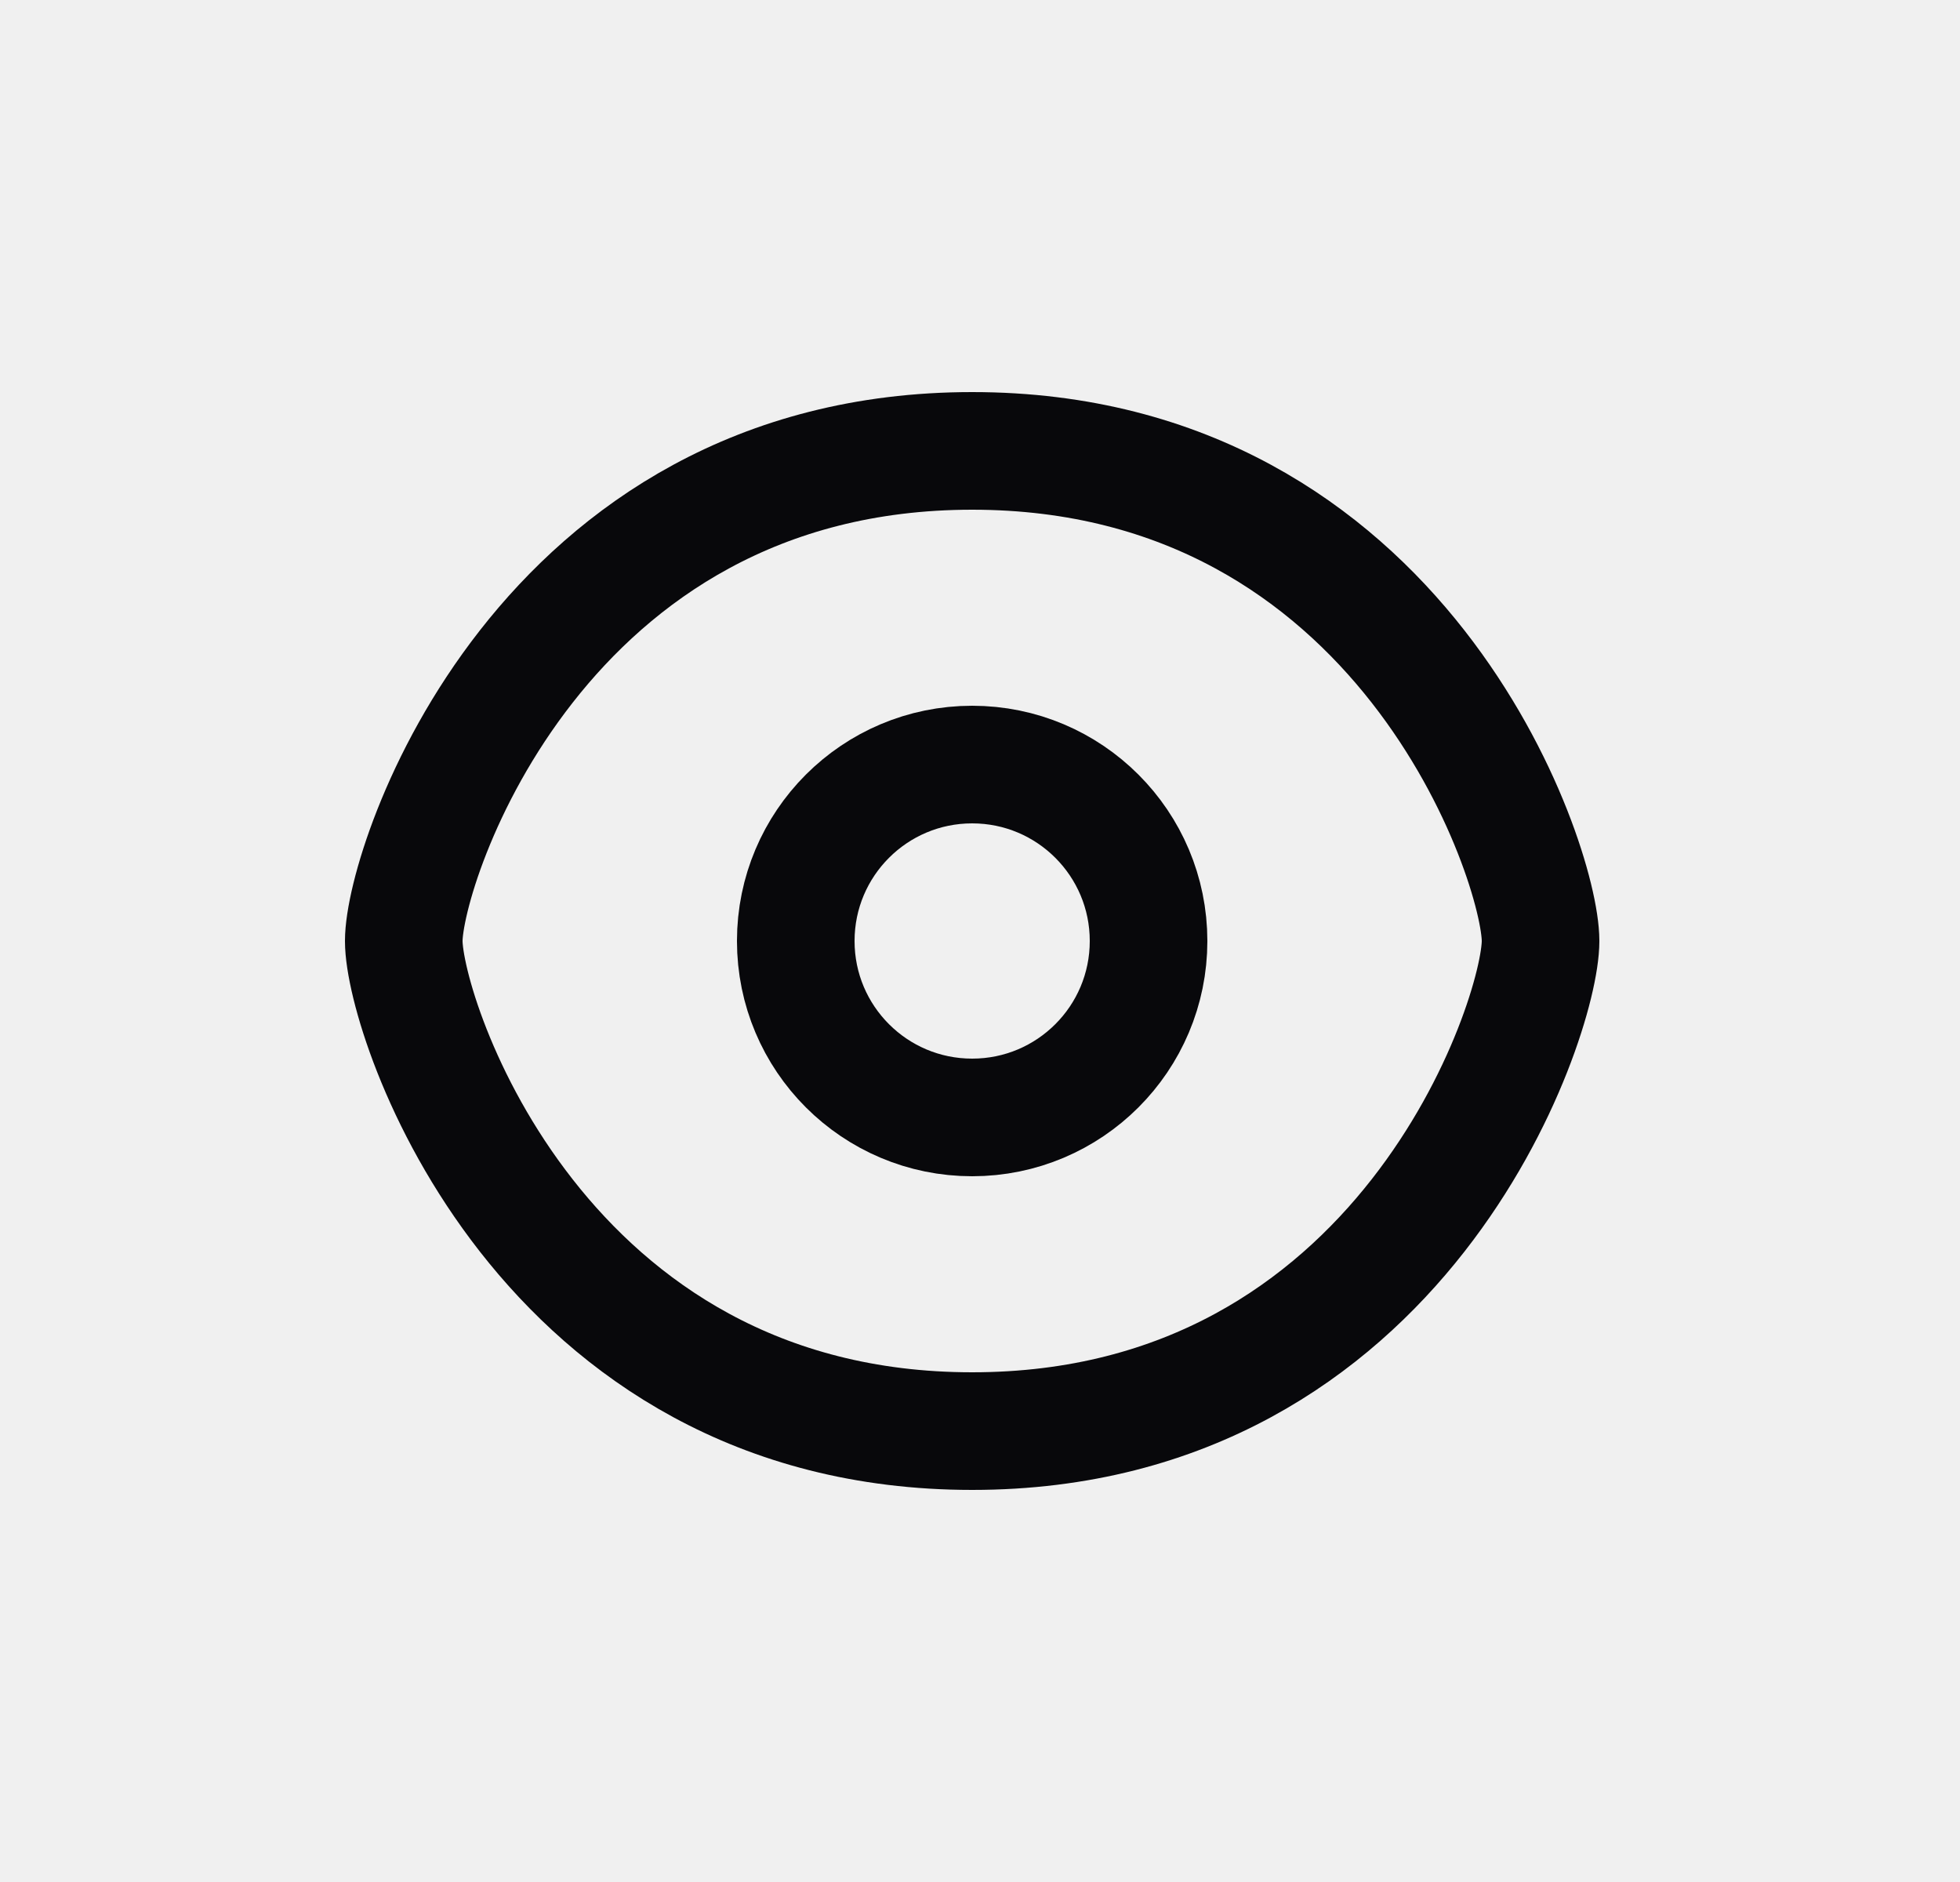
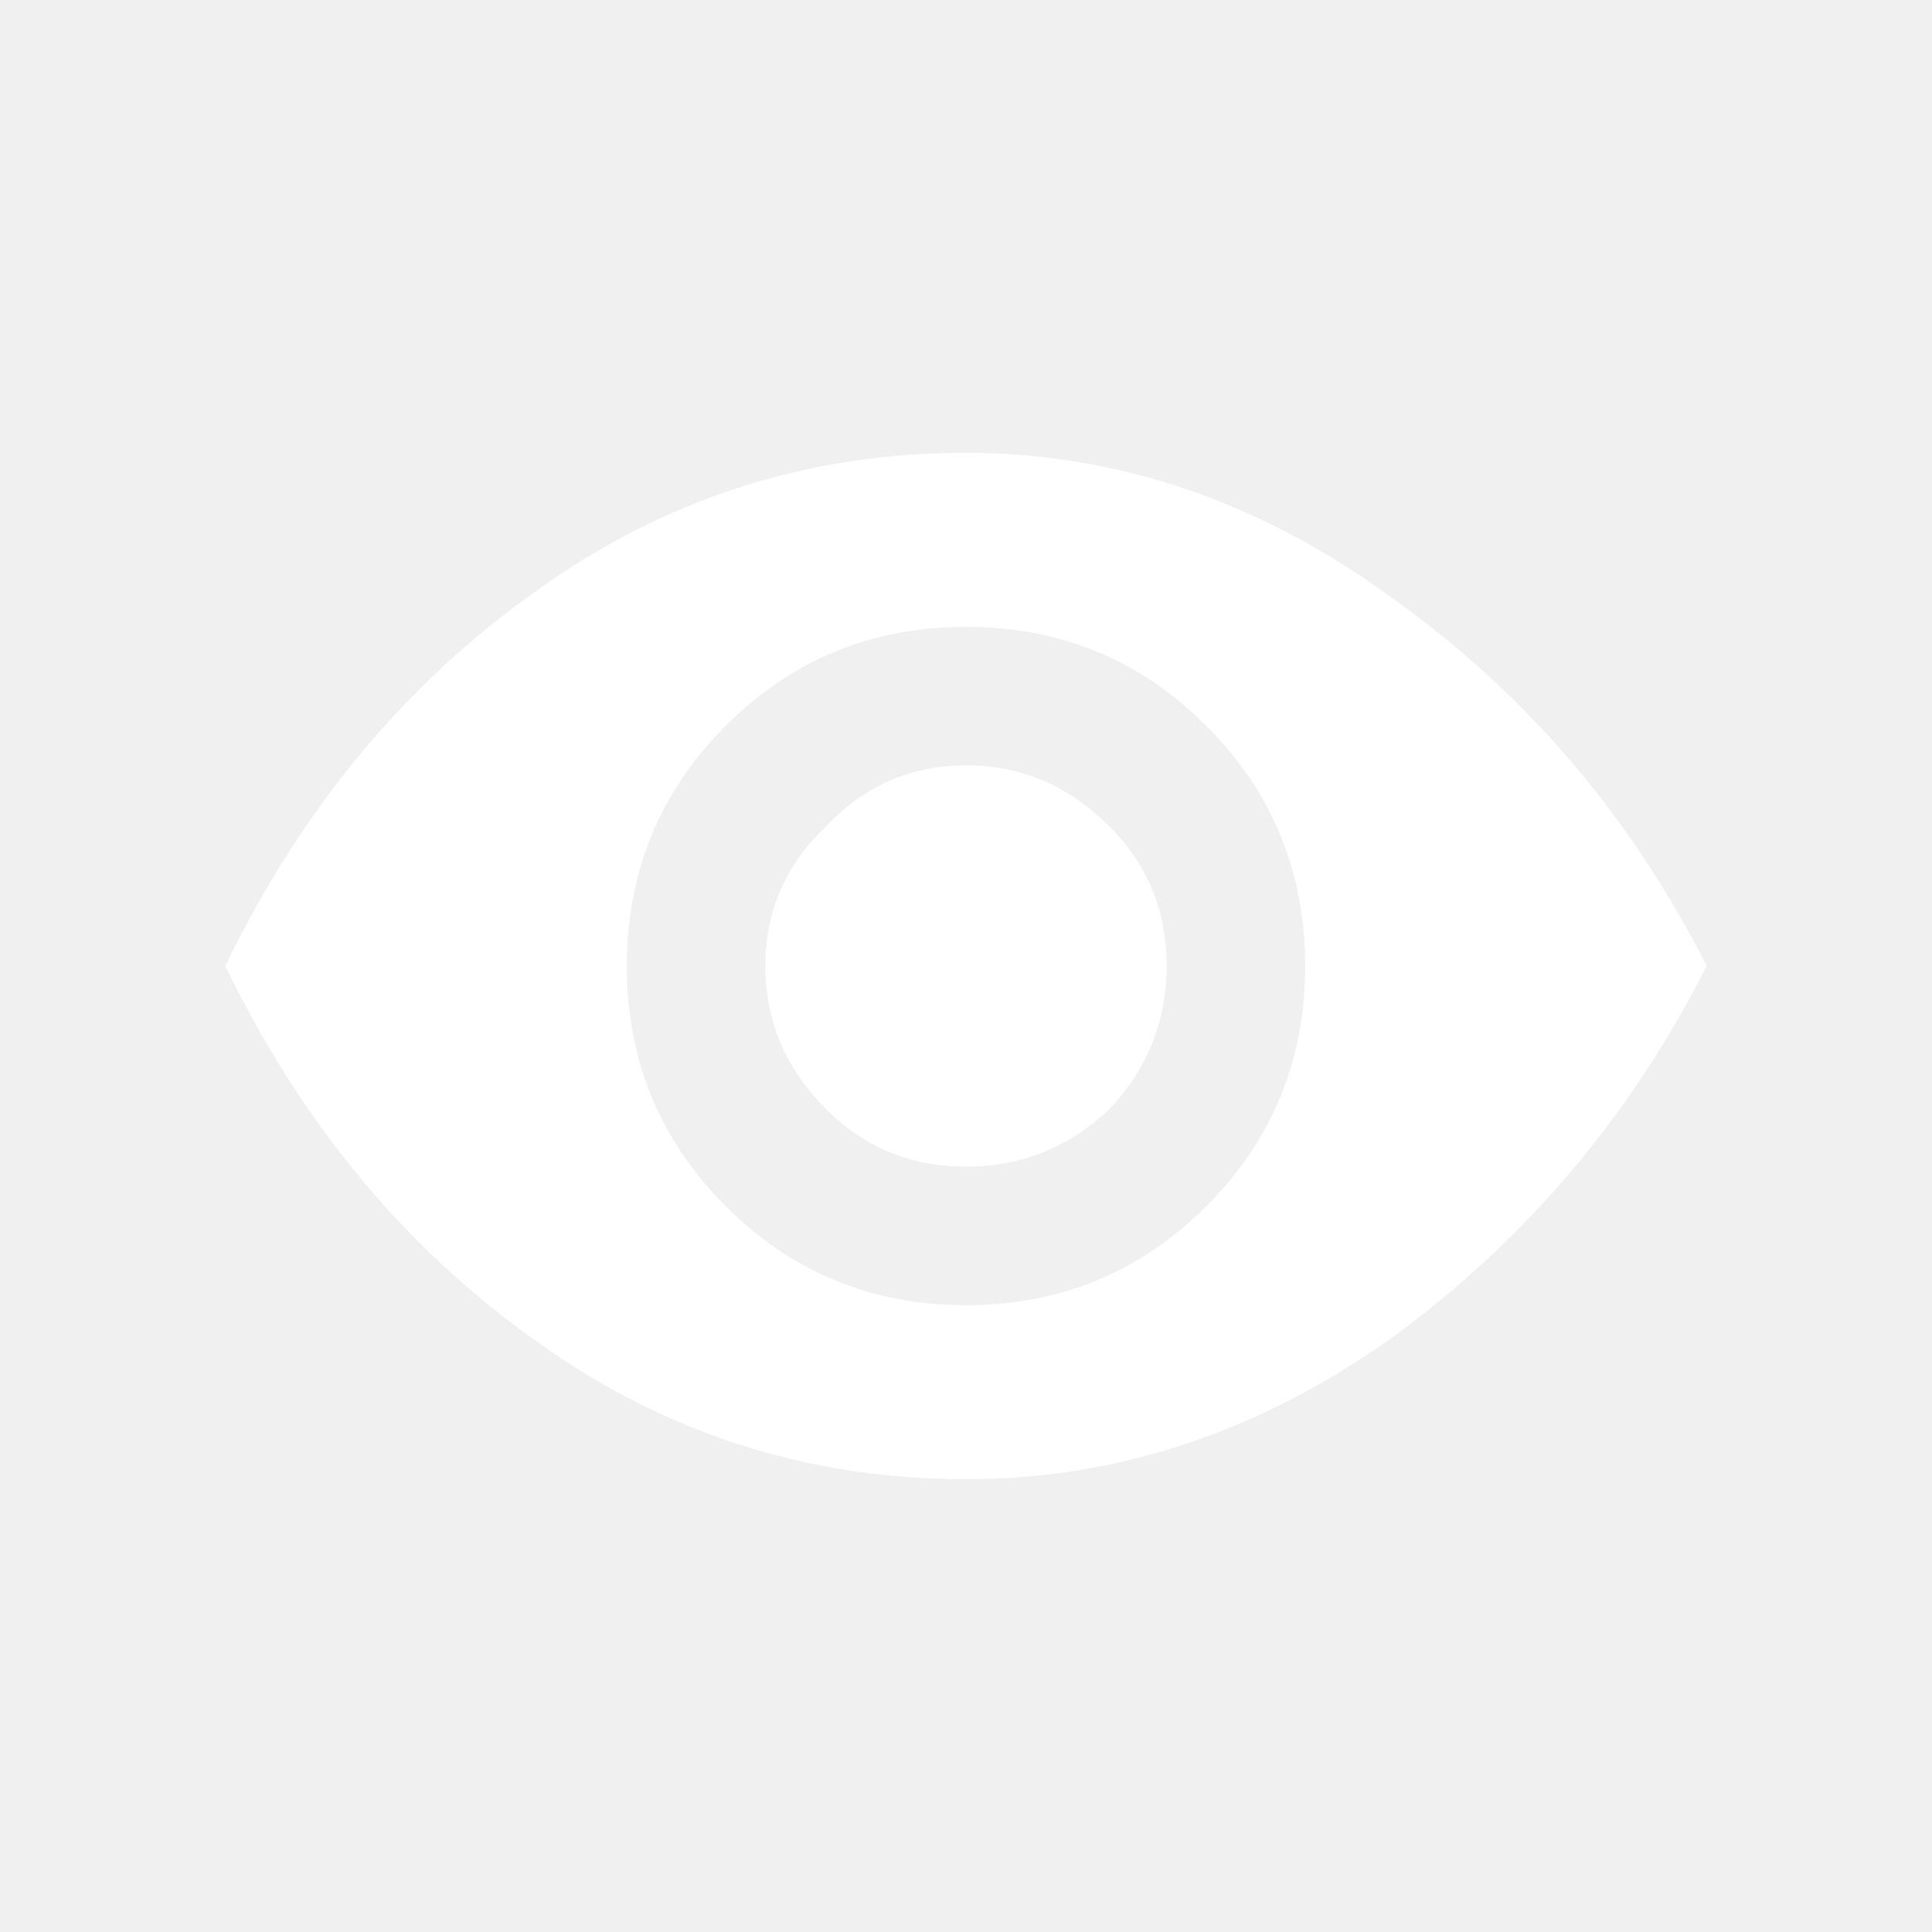
- <svg xmlns="http://www.w3.org/2000/svg" width="25" height="24" viewBox="0 0 25 24" fill="none">
-   <path d="M19.65 12C19.65 13 17.9 18.25 12.4 18.25C6.9 18.25 5.15 13 5.15 12C5.15 11 6.9 5.75 12.4 5.75C17.9 5.75 19.65 11 19.65 12Z" stroke="#08080B" stroke-width="1.5" stroke-linecap="round" stroke-linejoin="round" />
-   <path d="M14.65 12C14.65 13.243 13.643 14.25 12.4 14.25C11.157 14.25 10.15 13.243 10.15 12C10.15 10.757 11.157 9.75 12.4 9.75C13.643 9.75 14.65 10.757 14.65 12Z" stroke="#08080B" stroke-width="1.5" stroke-linecap="round" stroke-linejoin="round" />
+ <svg xmlns="http://www.w3.org/2000/svg" fill="#ffffff" viewBox="0 -16 544 544" stroke="#ffffff">
+   <g id="SVGRepo_bgCarrier" stroke-width="0" />
+   <g id="SVGRepo_tracerCarrier" stroke-linecap="round" stroke-linejoin="round" />
+   <g id="SVGRepo_iconCarrier">
+     <path d="M272 400Q205 400 151 361 96 322 64 256 96 190 151 151 205 112 272 112 336 112 392 153 448 193 480 256 448 319 392 360 336 400 272 400ZM272 352Q312 352 340 324 368 296 368 256 368 216 340 188 312 160 272 160 232 160 204 188 176 216 176 256 176 296 204 324 232 352 272 352ZM272 312Q249 312 233 296 216 279 216 256 216 233 233 217 249 200 272 200 295 200 312 217 328 233 328 256 328 279 312 296 295 312 272 312Z" />
+   </g>
</svg>
